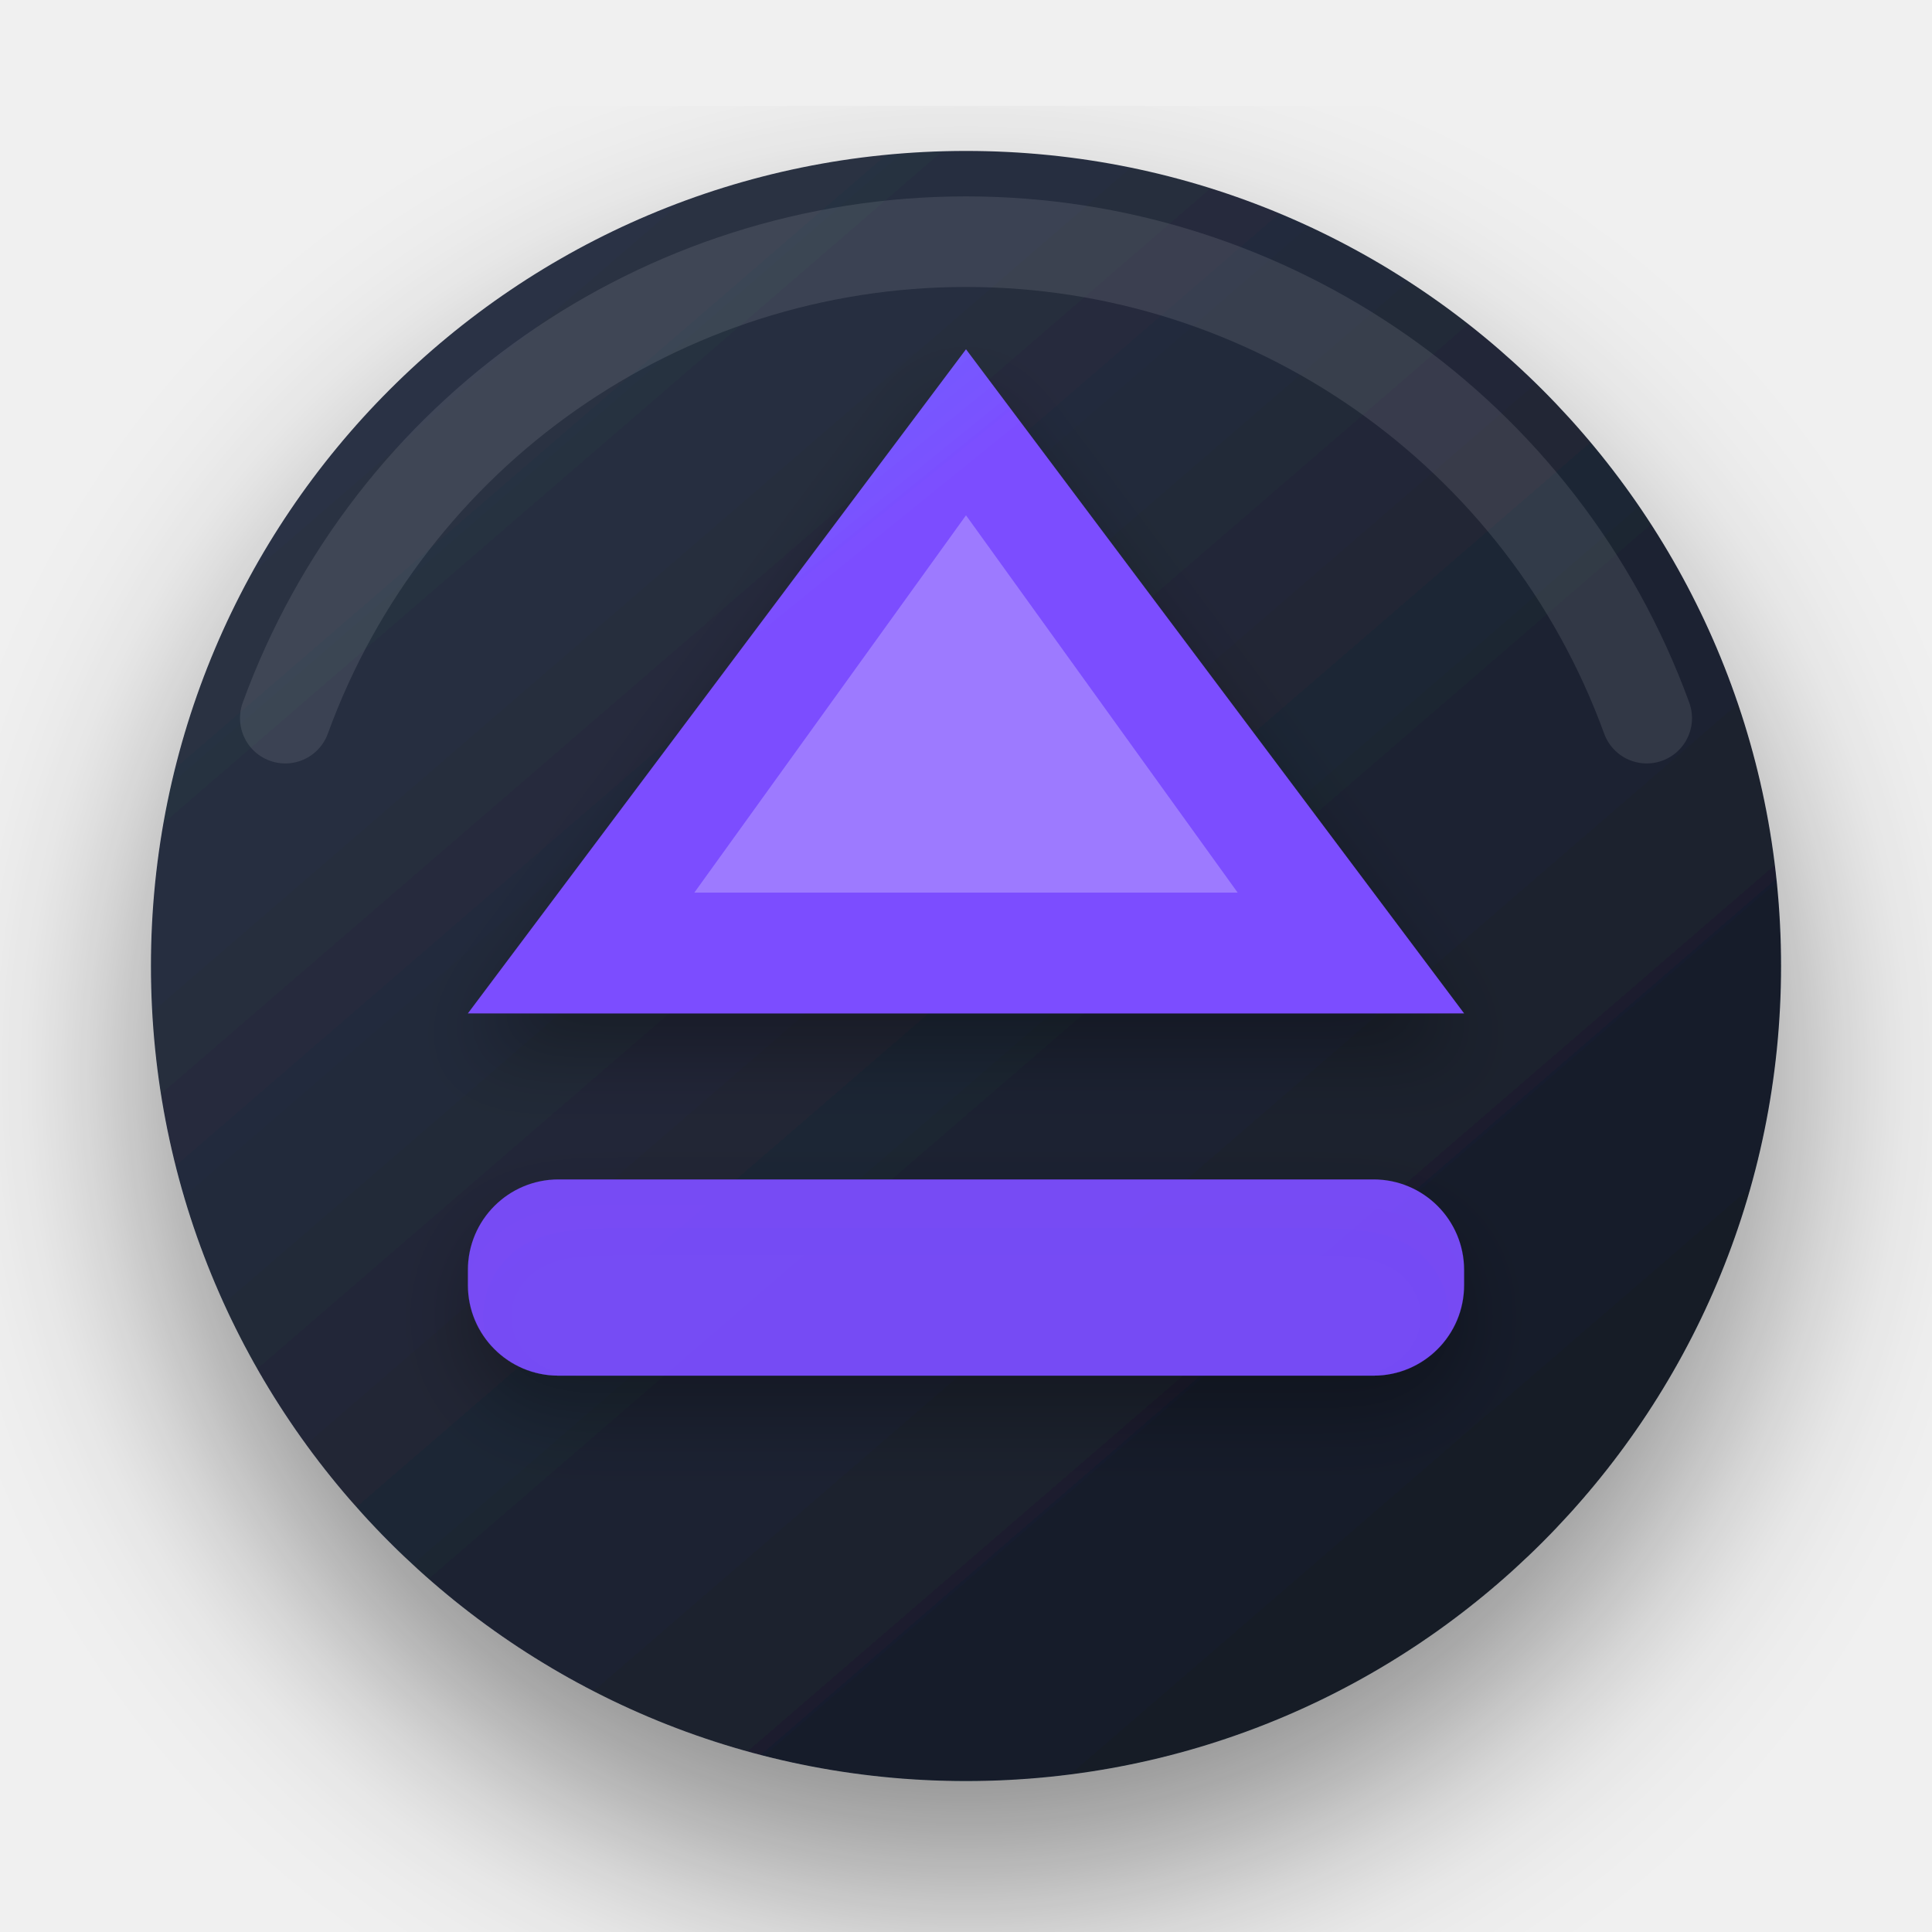
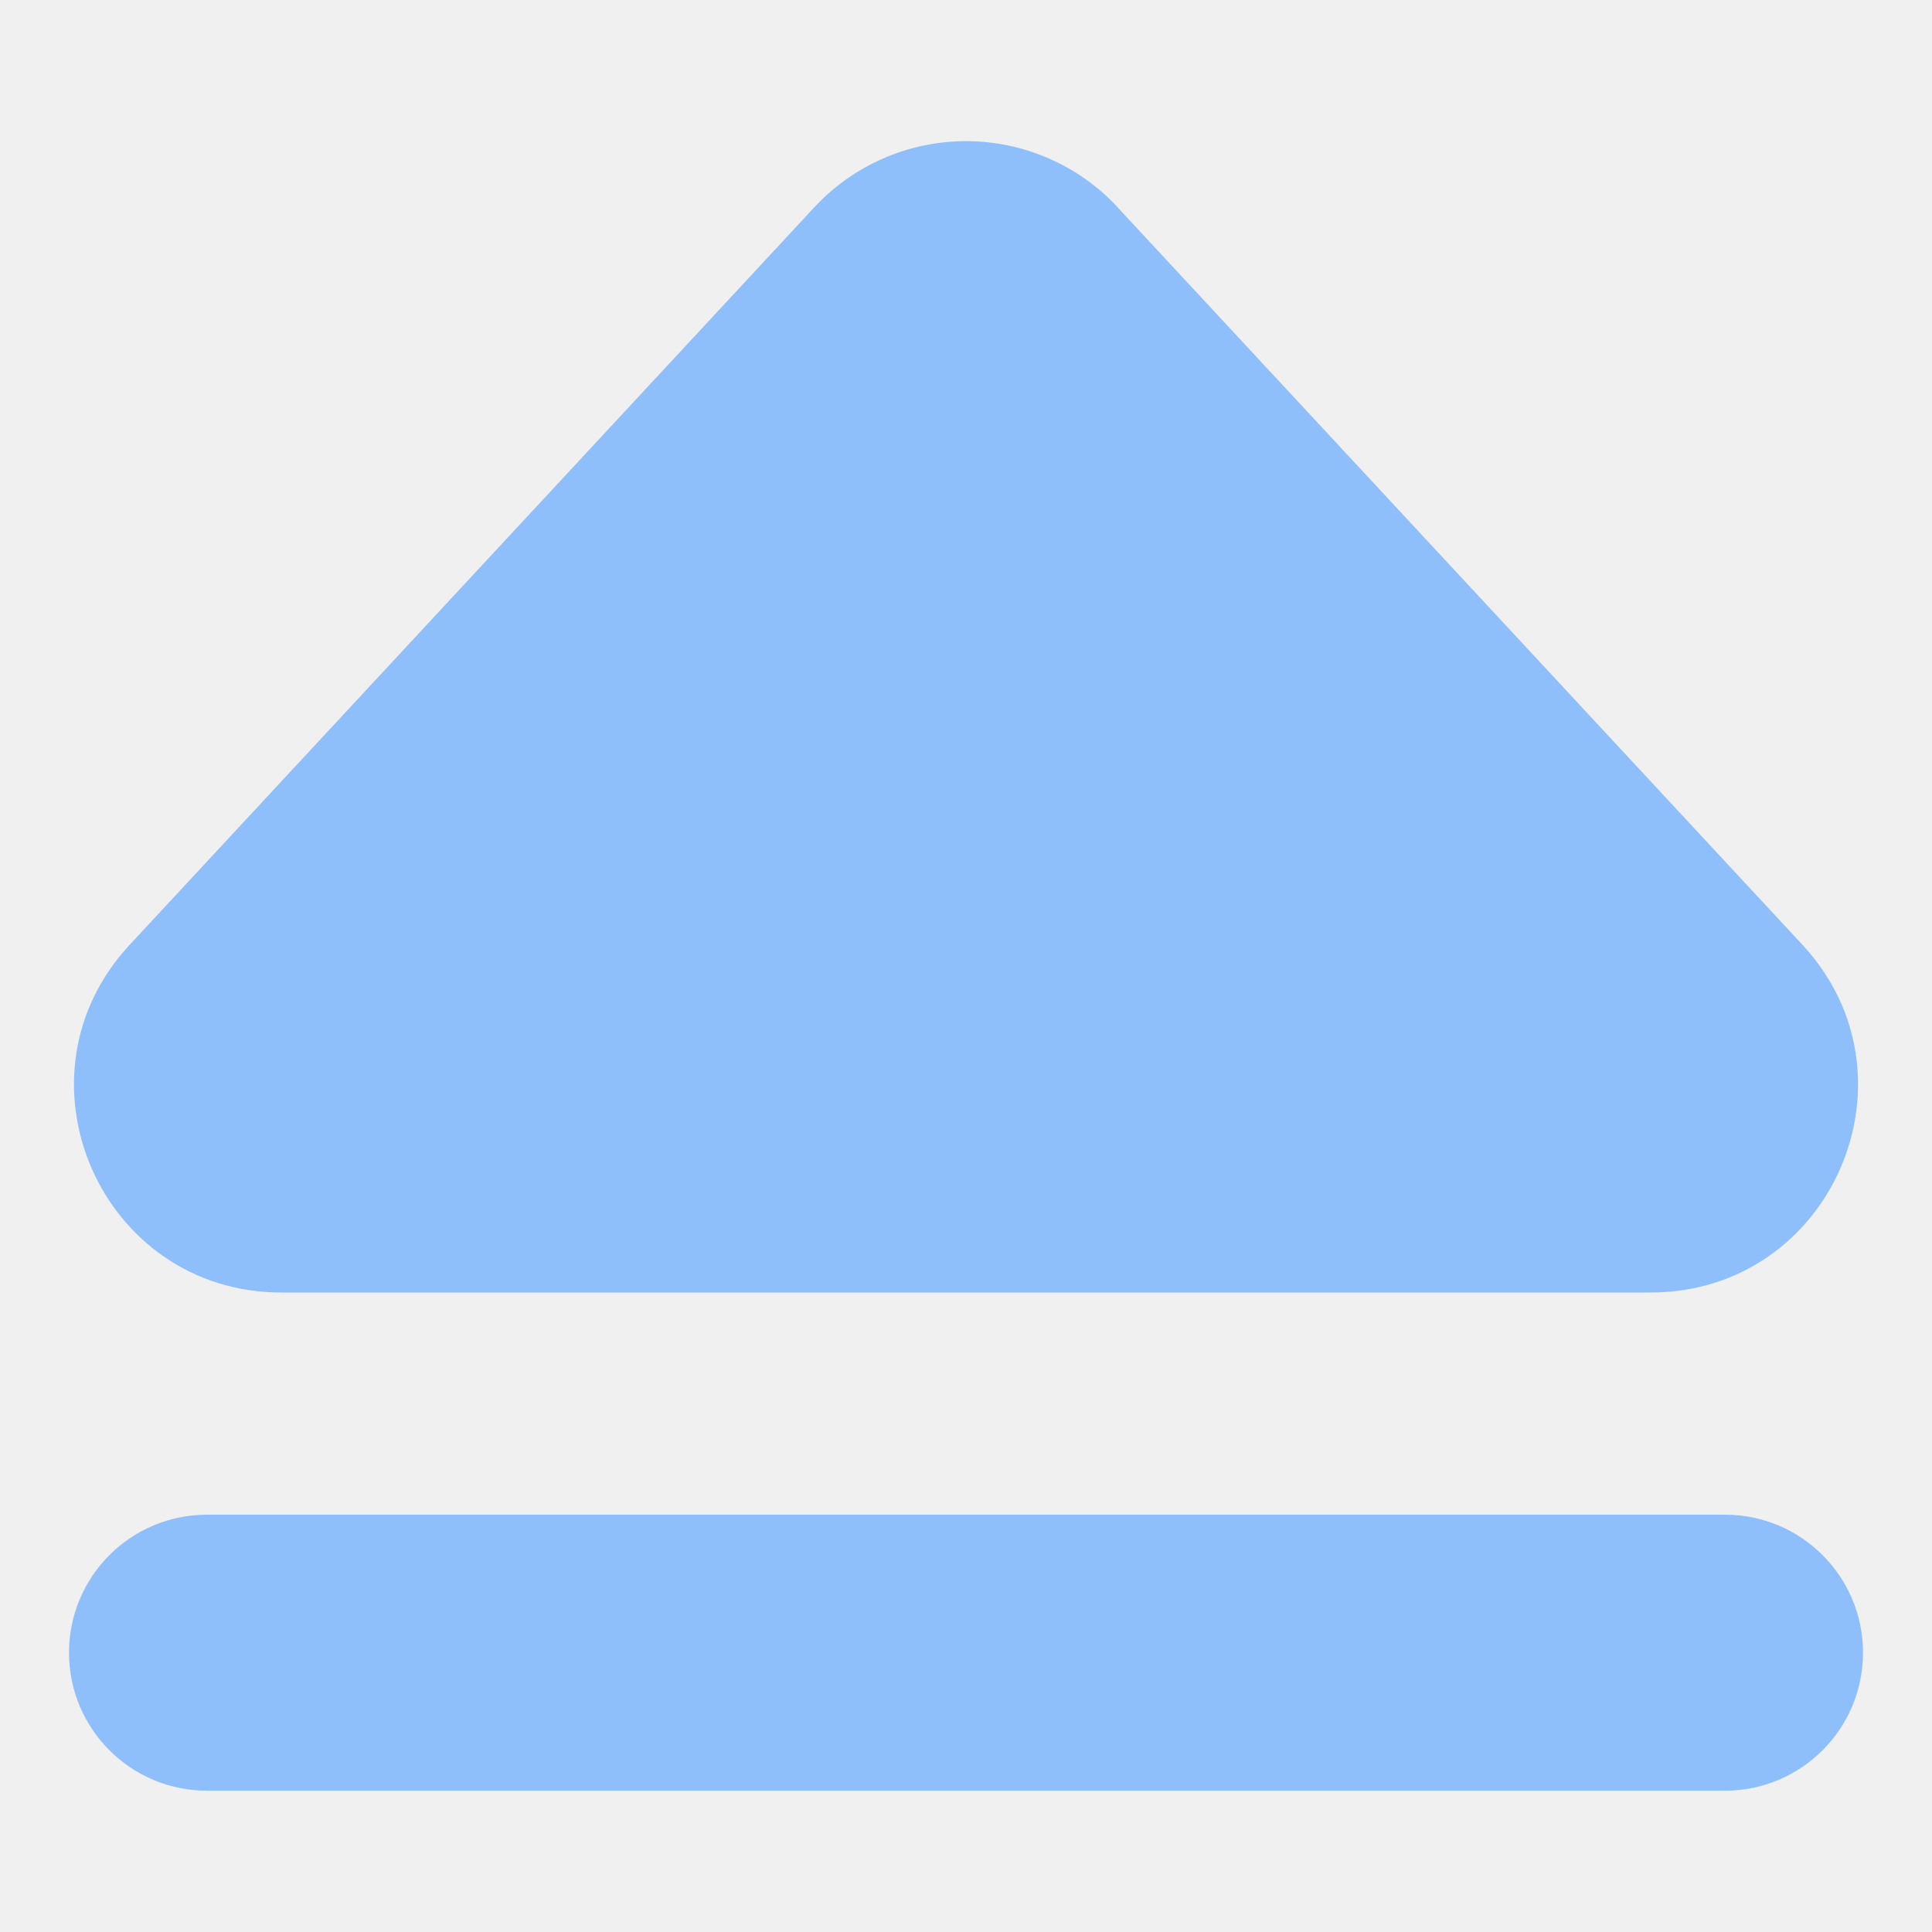
- <svg xmlns="http://www.w3.org/2000/svg" width="64" height="64" viewBox="0 0 64 64" role="img" aria-label="Eject">
-   <defs>
-     <linearGradient id="bg" x1="10" y1="7" x2="54" y2="58" gradientUnits="userSpaceOnUse">
-       <stop offset="0" stop-color="#2D3548" />
-       <stop offset="1" stop-color="#121722" />
-     </linearGradient>
-     <linearGradient id="accent" x1="15" y1="10" x2="49" y2="52" gradientUnits="userSpaceOnUse">
-       <stop offset="0" stop-color="#51A7FF" />
-       <stop offset="1" stop-color="#7C4DFF" />
-     </linearGradient>
-     <linearGradient id="accent-dim" x1="15" y1="15" x2="45" y2="35" gradientUnits="userSpaceOnUse">
-       <stop offset="0" stop-color="#4A87D6" />
-       <stop offset="1" stop-color="#6B49C9" />
-     </linearGradient>
-     <filter id="shadow" x="-30%" y="-30%" width="160%" height="170%">
-       <feDropShadow dx="0" dy="3.5" stdDeviation="3.5" flood-color="#000" flood-opacity="0.42" />
-     </filter>
-     <filter id="soft" x="-30%" y="-30%" width="160%" height="160%">
-       <feDropShadow dx="0" dy="1.3" stdDeviation="1.3" flood-color="#000" flood-opacity="0.30" />
-     </filter>
-   </defs>
-   <circle cx="32" cy="32" r="27" fill="url(#bg)" filter="url(#shadow)" />
-   <path d="M9.45 23.79 A24 24 0 0 1 54.55 23.79" fill="none" stroke="#fff" stroke-opacity="0.10" stroke-width="3" stroke-linecap="round" />
-   <g filter="url(#soft)">
-     <g transform="translate(0 -3.93) scale(0.5)">
-       <path d="M64 31 L97 75 H31 Z" fill="url(#accent)" />
-       <rect x="31" y="86" width="66" height="13" rx="6" fill="url(#accent)" opacity="0.94" />
-       <path d="M64 42 L82 67 H46 Z" fill="#FFFFFF" opacity="0.25" />
-     </g>
+ <svg xmlns="http://www.w3.org/2000/svg" fill="none" viewBox="0 0 14 14" id="Eject--Streamline-Core" height="14" width="14">
+   <g id="eject--eject-unmount-dismount-remove-keyboard">
+     <path id="Vector 2458 (Stroke)" fill="#8fbffa" fill-rule="evenodd" d="M0.5 11.976a1 1 0 0 1 1 -1h11a1 1 0 0 1 0 2h-11a1 1 0 0 1 -1 -1Z" clip-rule="evenodd" stroke-width="1" />
+     <path id="Union" fill="#8fbffa" fill-rule="evenodd" d="M8.1 1.503a1.5 1.5 0 0 0 -2.2 0L0.94 6.846c-0.892 0.96 -0.21 2.52 1.099 2.52h9.922c1.31 0 1.99 -1.56 1.1 -2.52L8.099 1.503Z" clip-rule="evenodd" stroke-width="1" />
  </g>
</svg>
